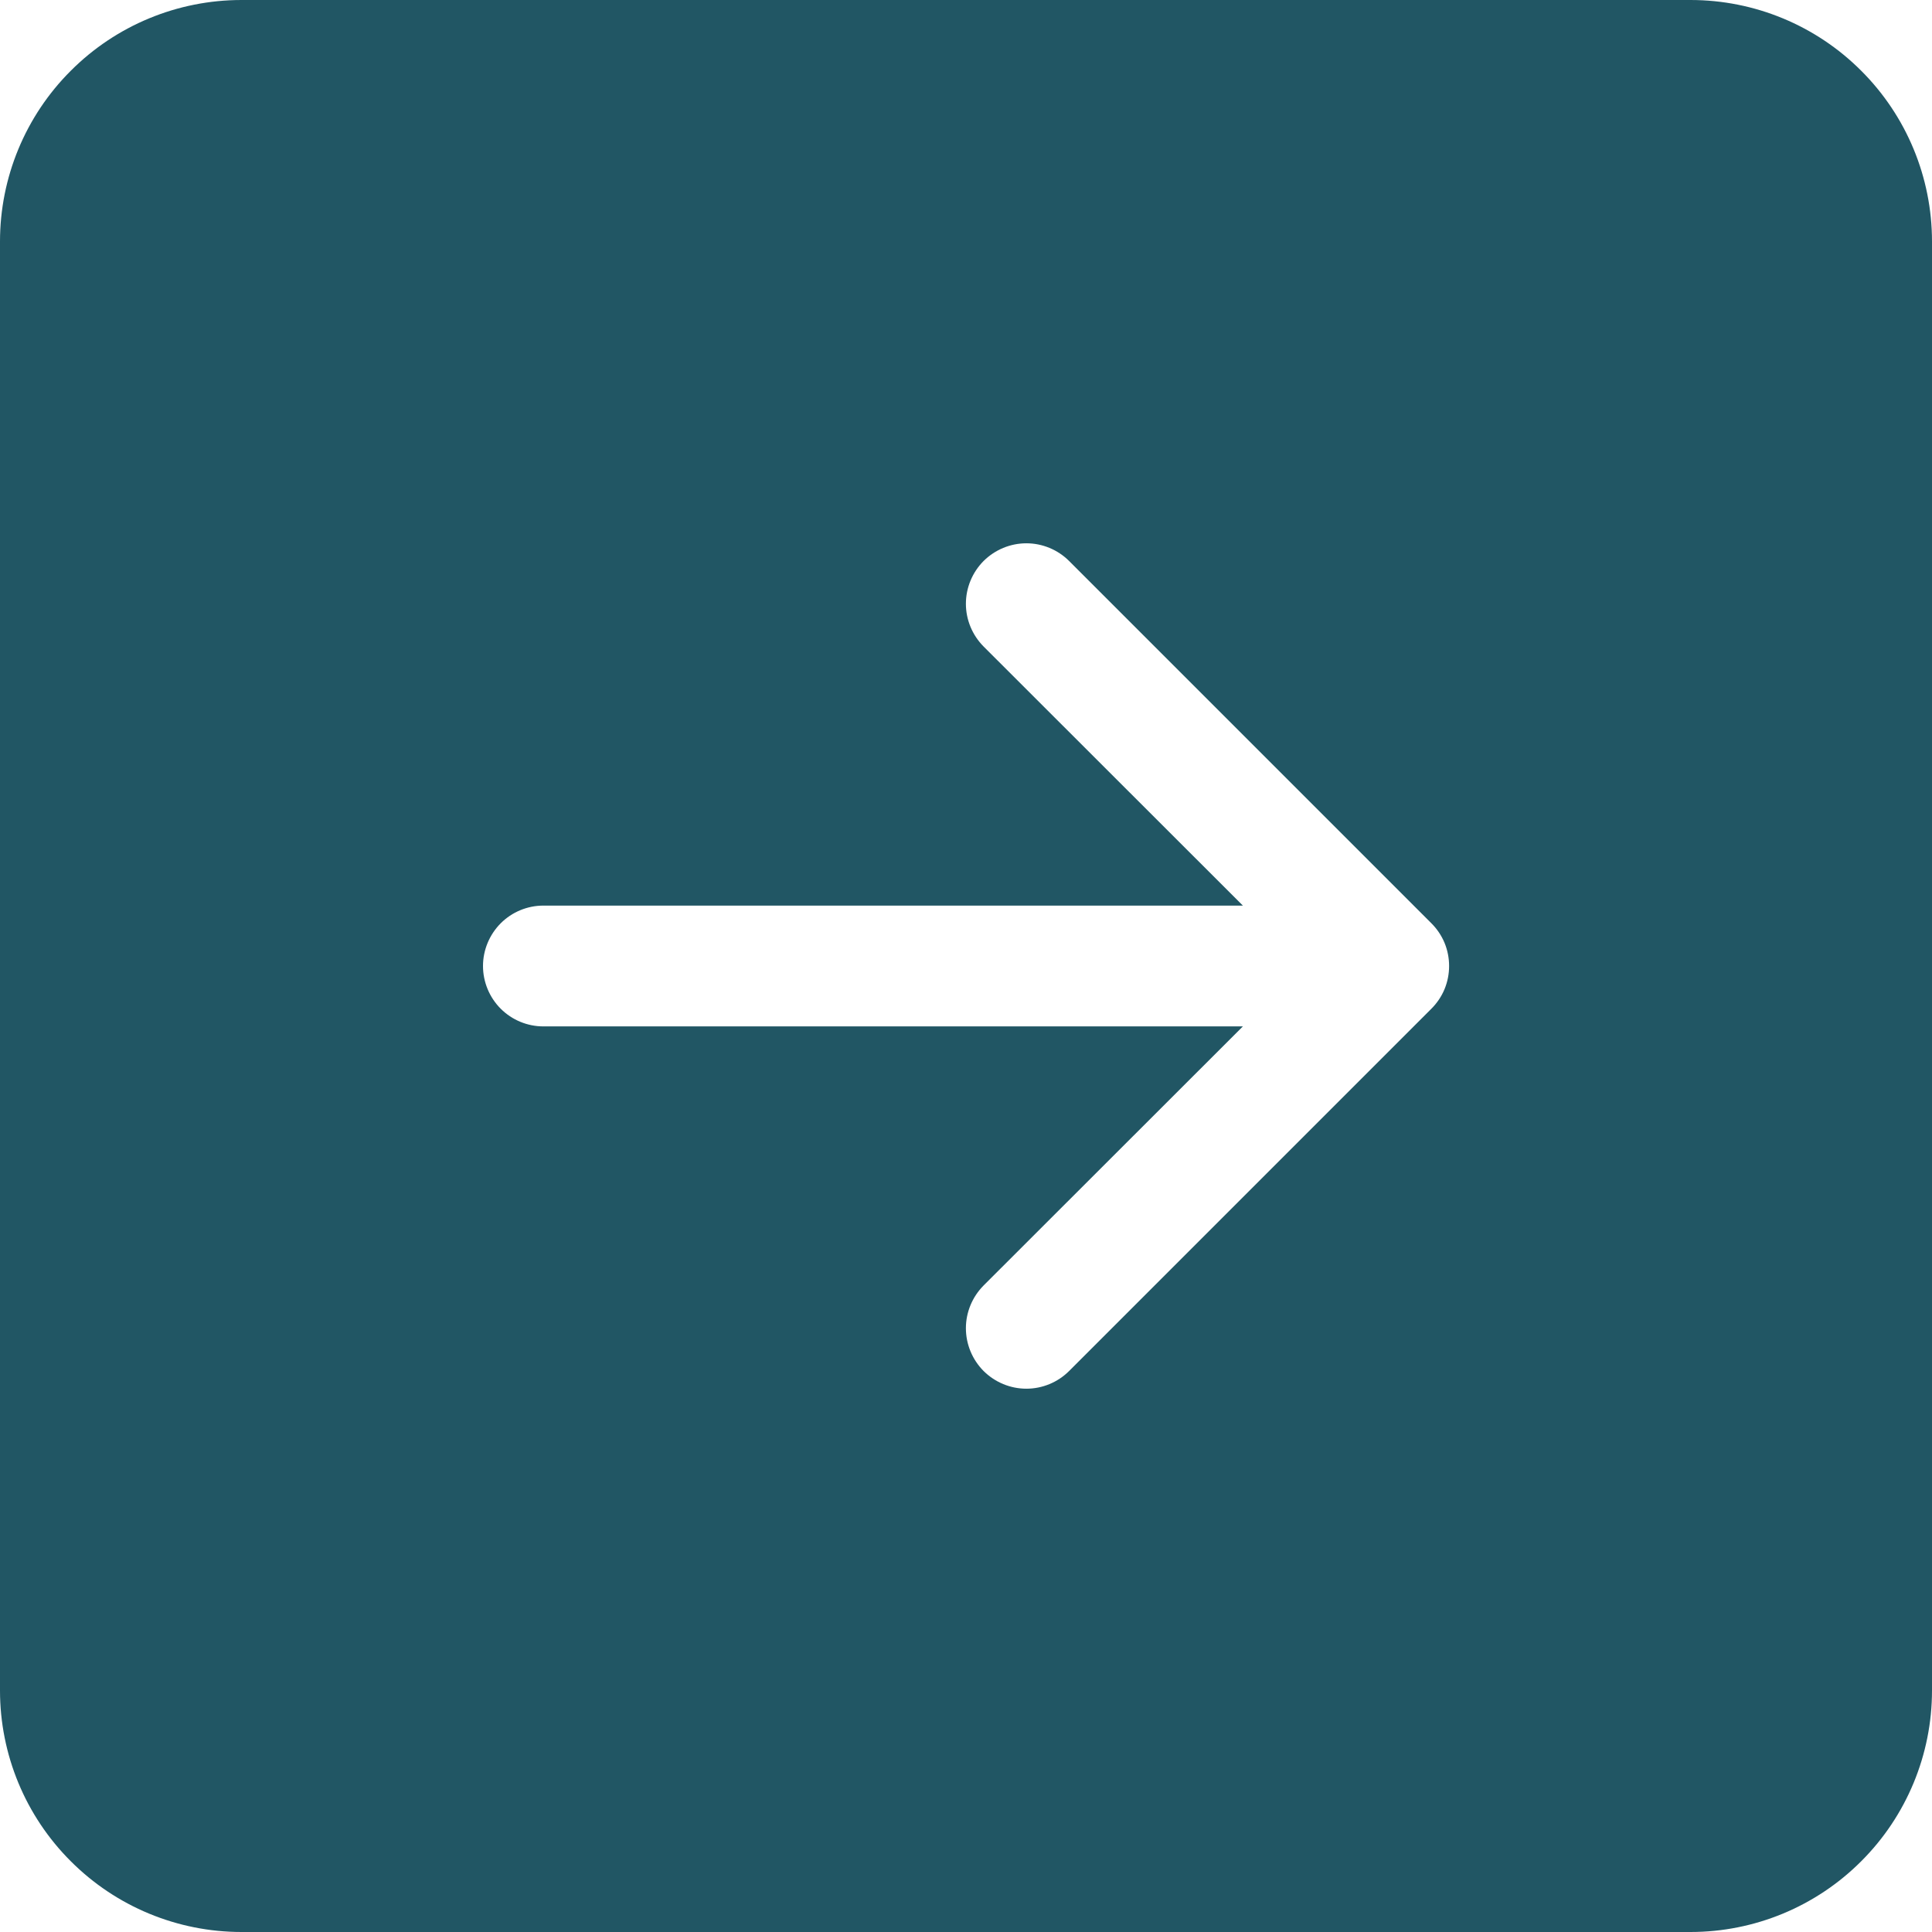
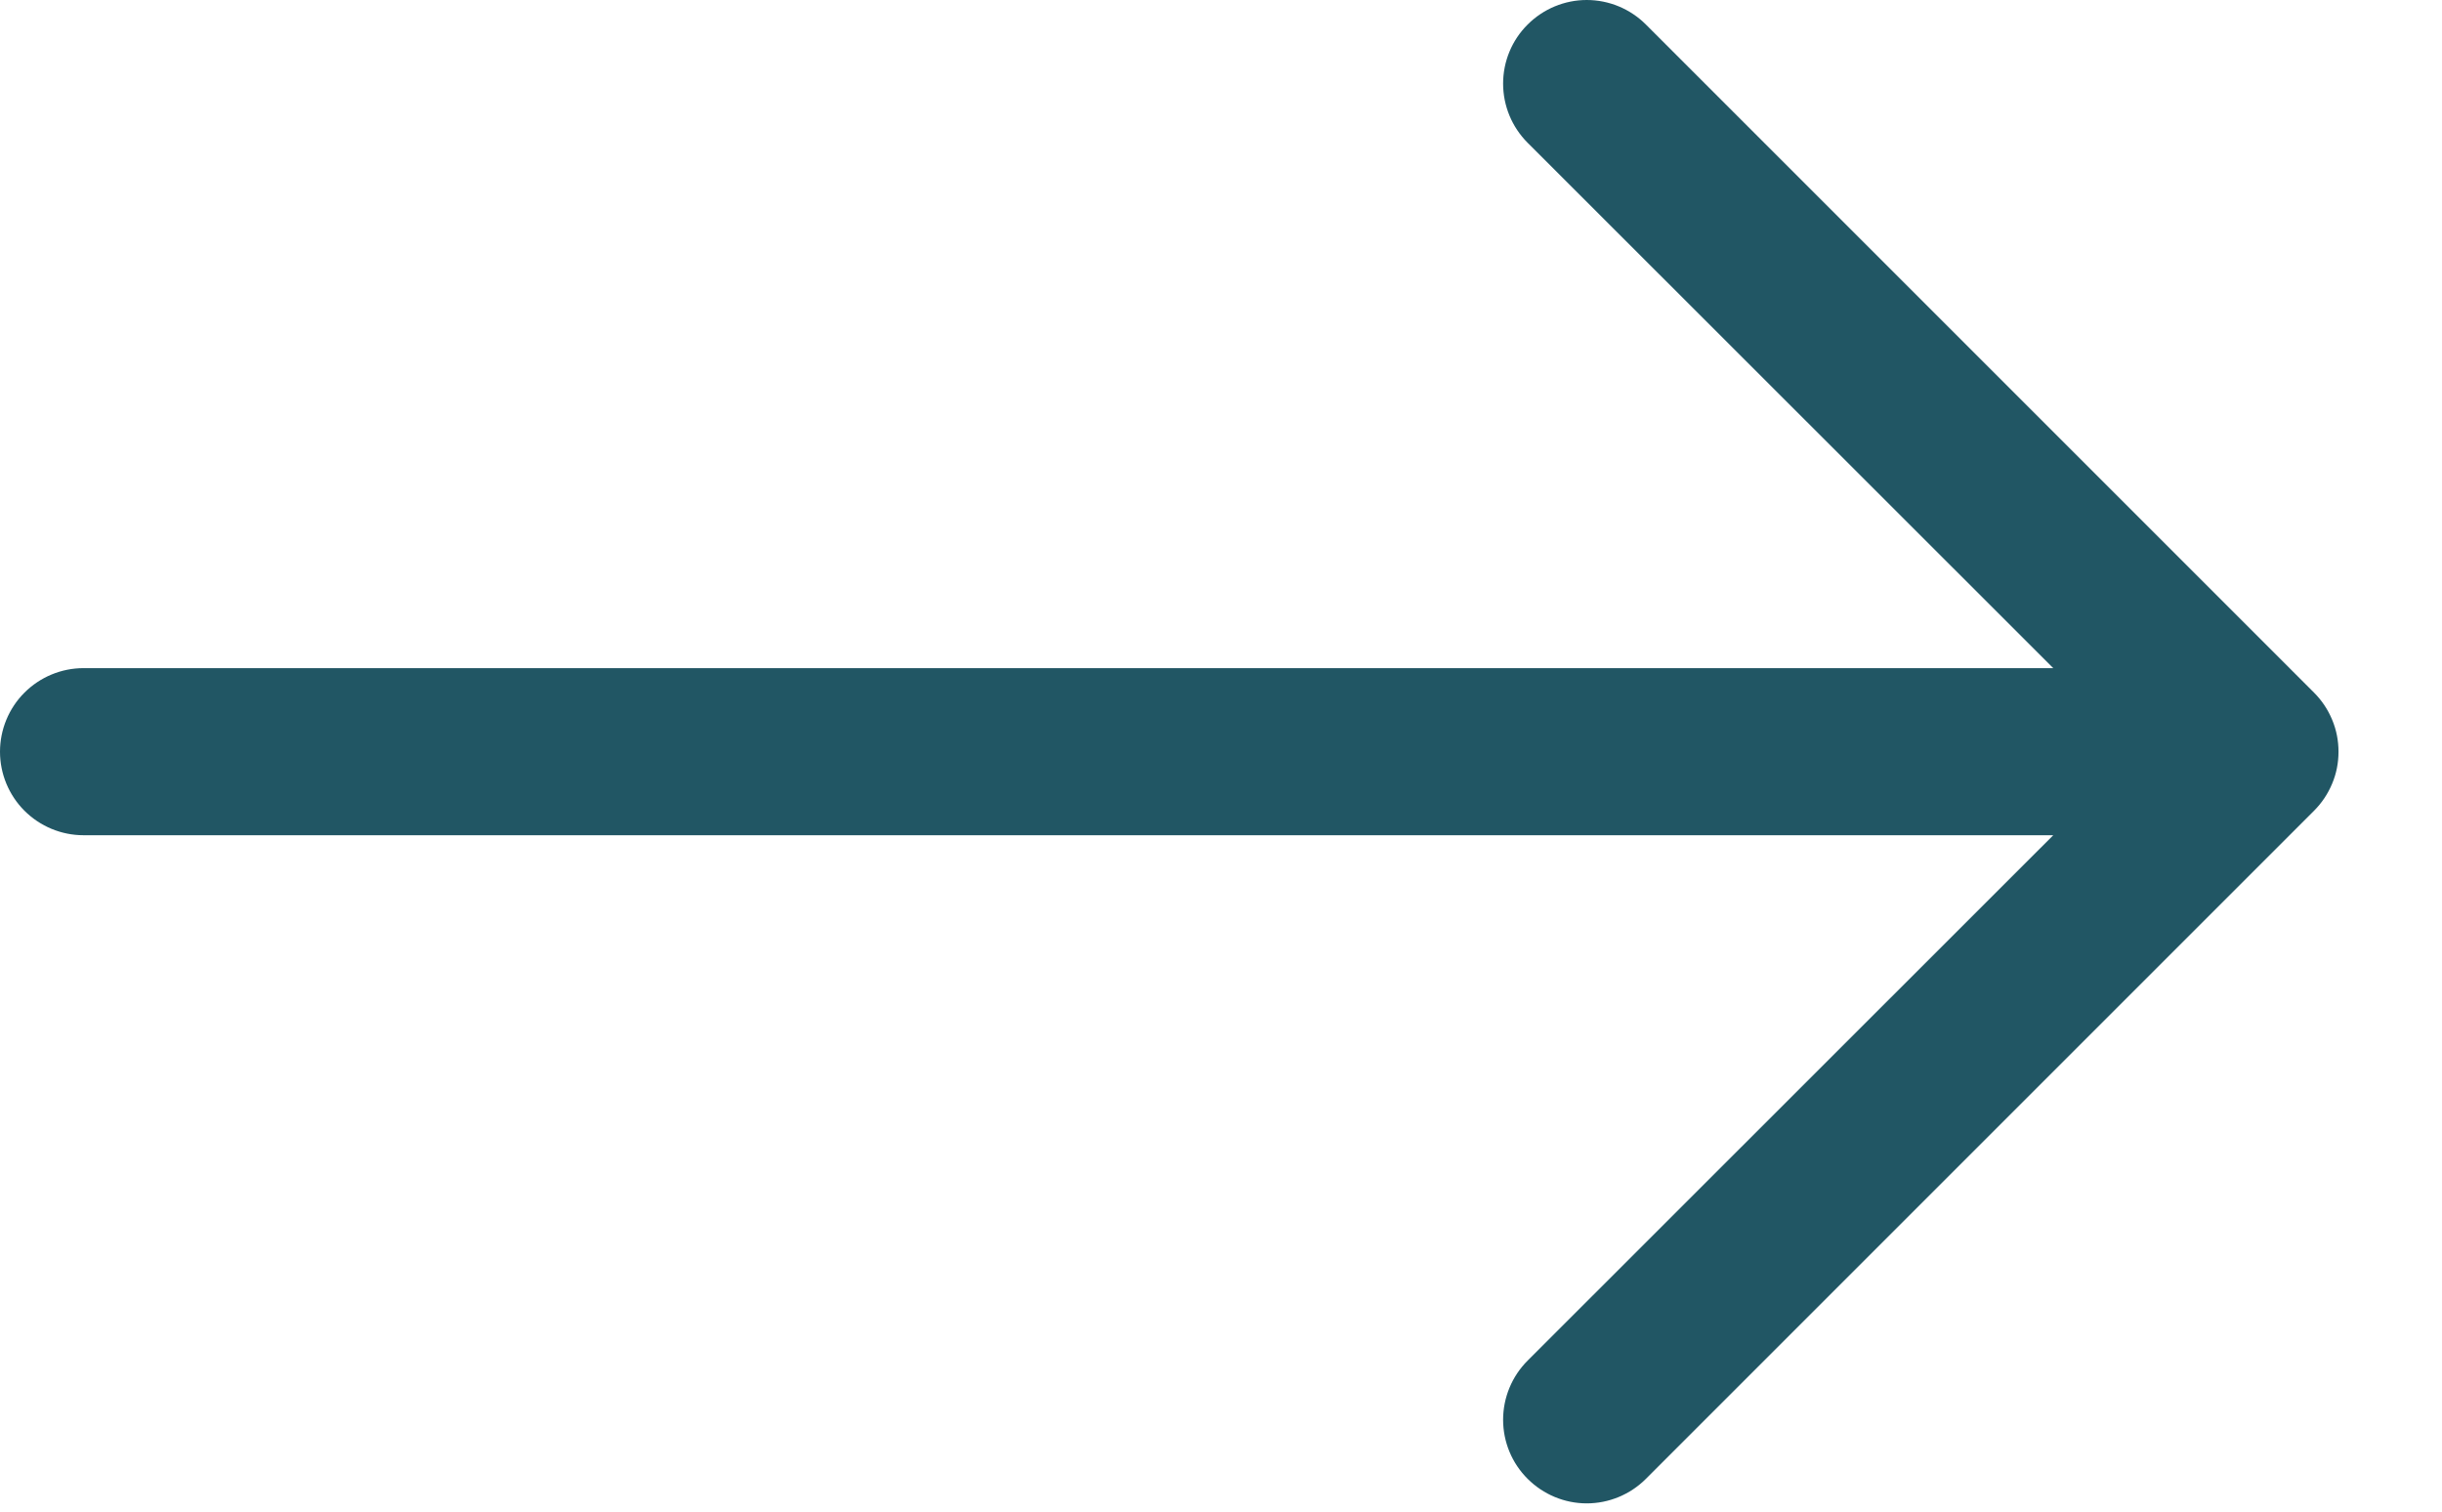
- <svg xmlns="http://www.w3.org/2000/svg" width="19" height="19" viewBox="0 0 19 19" fill="none">
-   <path d="M0 16.625C0 17.255 0.25 17.859 0.696 18.304C1.141 18.75 1.745 19 2.375 19H16.625C17.255 19 17.859 18.75 18.304 18.304C18.75 17.859 19 17.255 19 16.625V2.375C19 1.745 18.75 1.141 18.304 0.696C17.859 0.25 17.255 0 16.625 0L2.375 0C1.745 0 1.141 0.25 0.696 0.696C0.25 1.141 0 1.745 0 2.375L0 16.625ZM5.344 8.906H12.223L9.673 6.358C9.562 6.246 9.499 6.095 9.499 5.938C9.499 5.78 9.562 5.629 9.673 5.517C9.785 5.406 9.936 5.343 10.094 5.343C10.251 5.343 10.403 5.406 10.514 5.517L14.077 9.08C14.132 9.135 14.176 9.2 14.206 9.272C14.236 9.345 14.251 9.422 14.251 9.5C14.251 9.578 14.236 9.655 14.206 9.728C14.176 9.8 14.132 9.865 14.077 9.92L10.514 13.483C10.403 13.594 10.251 13.657 10.094 13.657C9.936 13.657 9.785 13.594 9.673 13.483C9.562 13.371 9.499 13.22 9.499 13.062C9.499 12.905 9.562 12.754 9.673 12.642L12.223 10.094H5.344C5.186 10.094 5.035 10.031 4.924 9.92C4.813 9.809 4.75 9.657 4.75 9.5C4.75 9.343 4.813 9.192 4.924 9.08C5.035 8.969 5.186 8.906 5.344 8.906Z" fill="#215664" />
+ <svg xmlns="http://www.w3.org/2000/svg" width="21" height="13" viewBox="0 0 21 13" fill="none">
+   <path fill-rule="evenodd" clip-rule="evenodd" d="M0 6.465C0 6.274 0.076 6.091 0.21 5.957C0.345 5.822 0.528 5.746 0.718 5.746H17.657L13.137 1.228C13.002 1.093 12.926 0.91 12.926 0.719C12.926 0.528 13.002 0.345 13.137 0.211C13.272 0.076 13.455 4.49337e-09 13.645 0C13.836 -4.49337e-09 14.019 0.076 14.154 0.211L19.899 5.956C19.966 6.023 20.019 6.102 20.055 6.189C20.092 6.277 20.11 6.37 20.11 6.465C20.11 6.559 20.092 6.653 20.055 6.74C20.019 6.827 19.966 6.906 19.899 6.973L14.154 12.718C14.019 12.853 13.836 12.929 13.645 12.929C13.455 12.929 13.272 12.853 13.137 12.718C13.002 12.584 12.926 12.401 12.926 12.21C12.926 12.019 13.002 11.836 13.137 11.701L17.657 7.183H0.718C0.528 7.183 0.345 7.107 0.21 6.972C0.076 6.838 0 6.655 0 6.465Z" fill="#215664" />
</svg>
